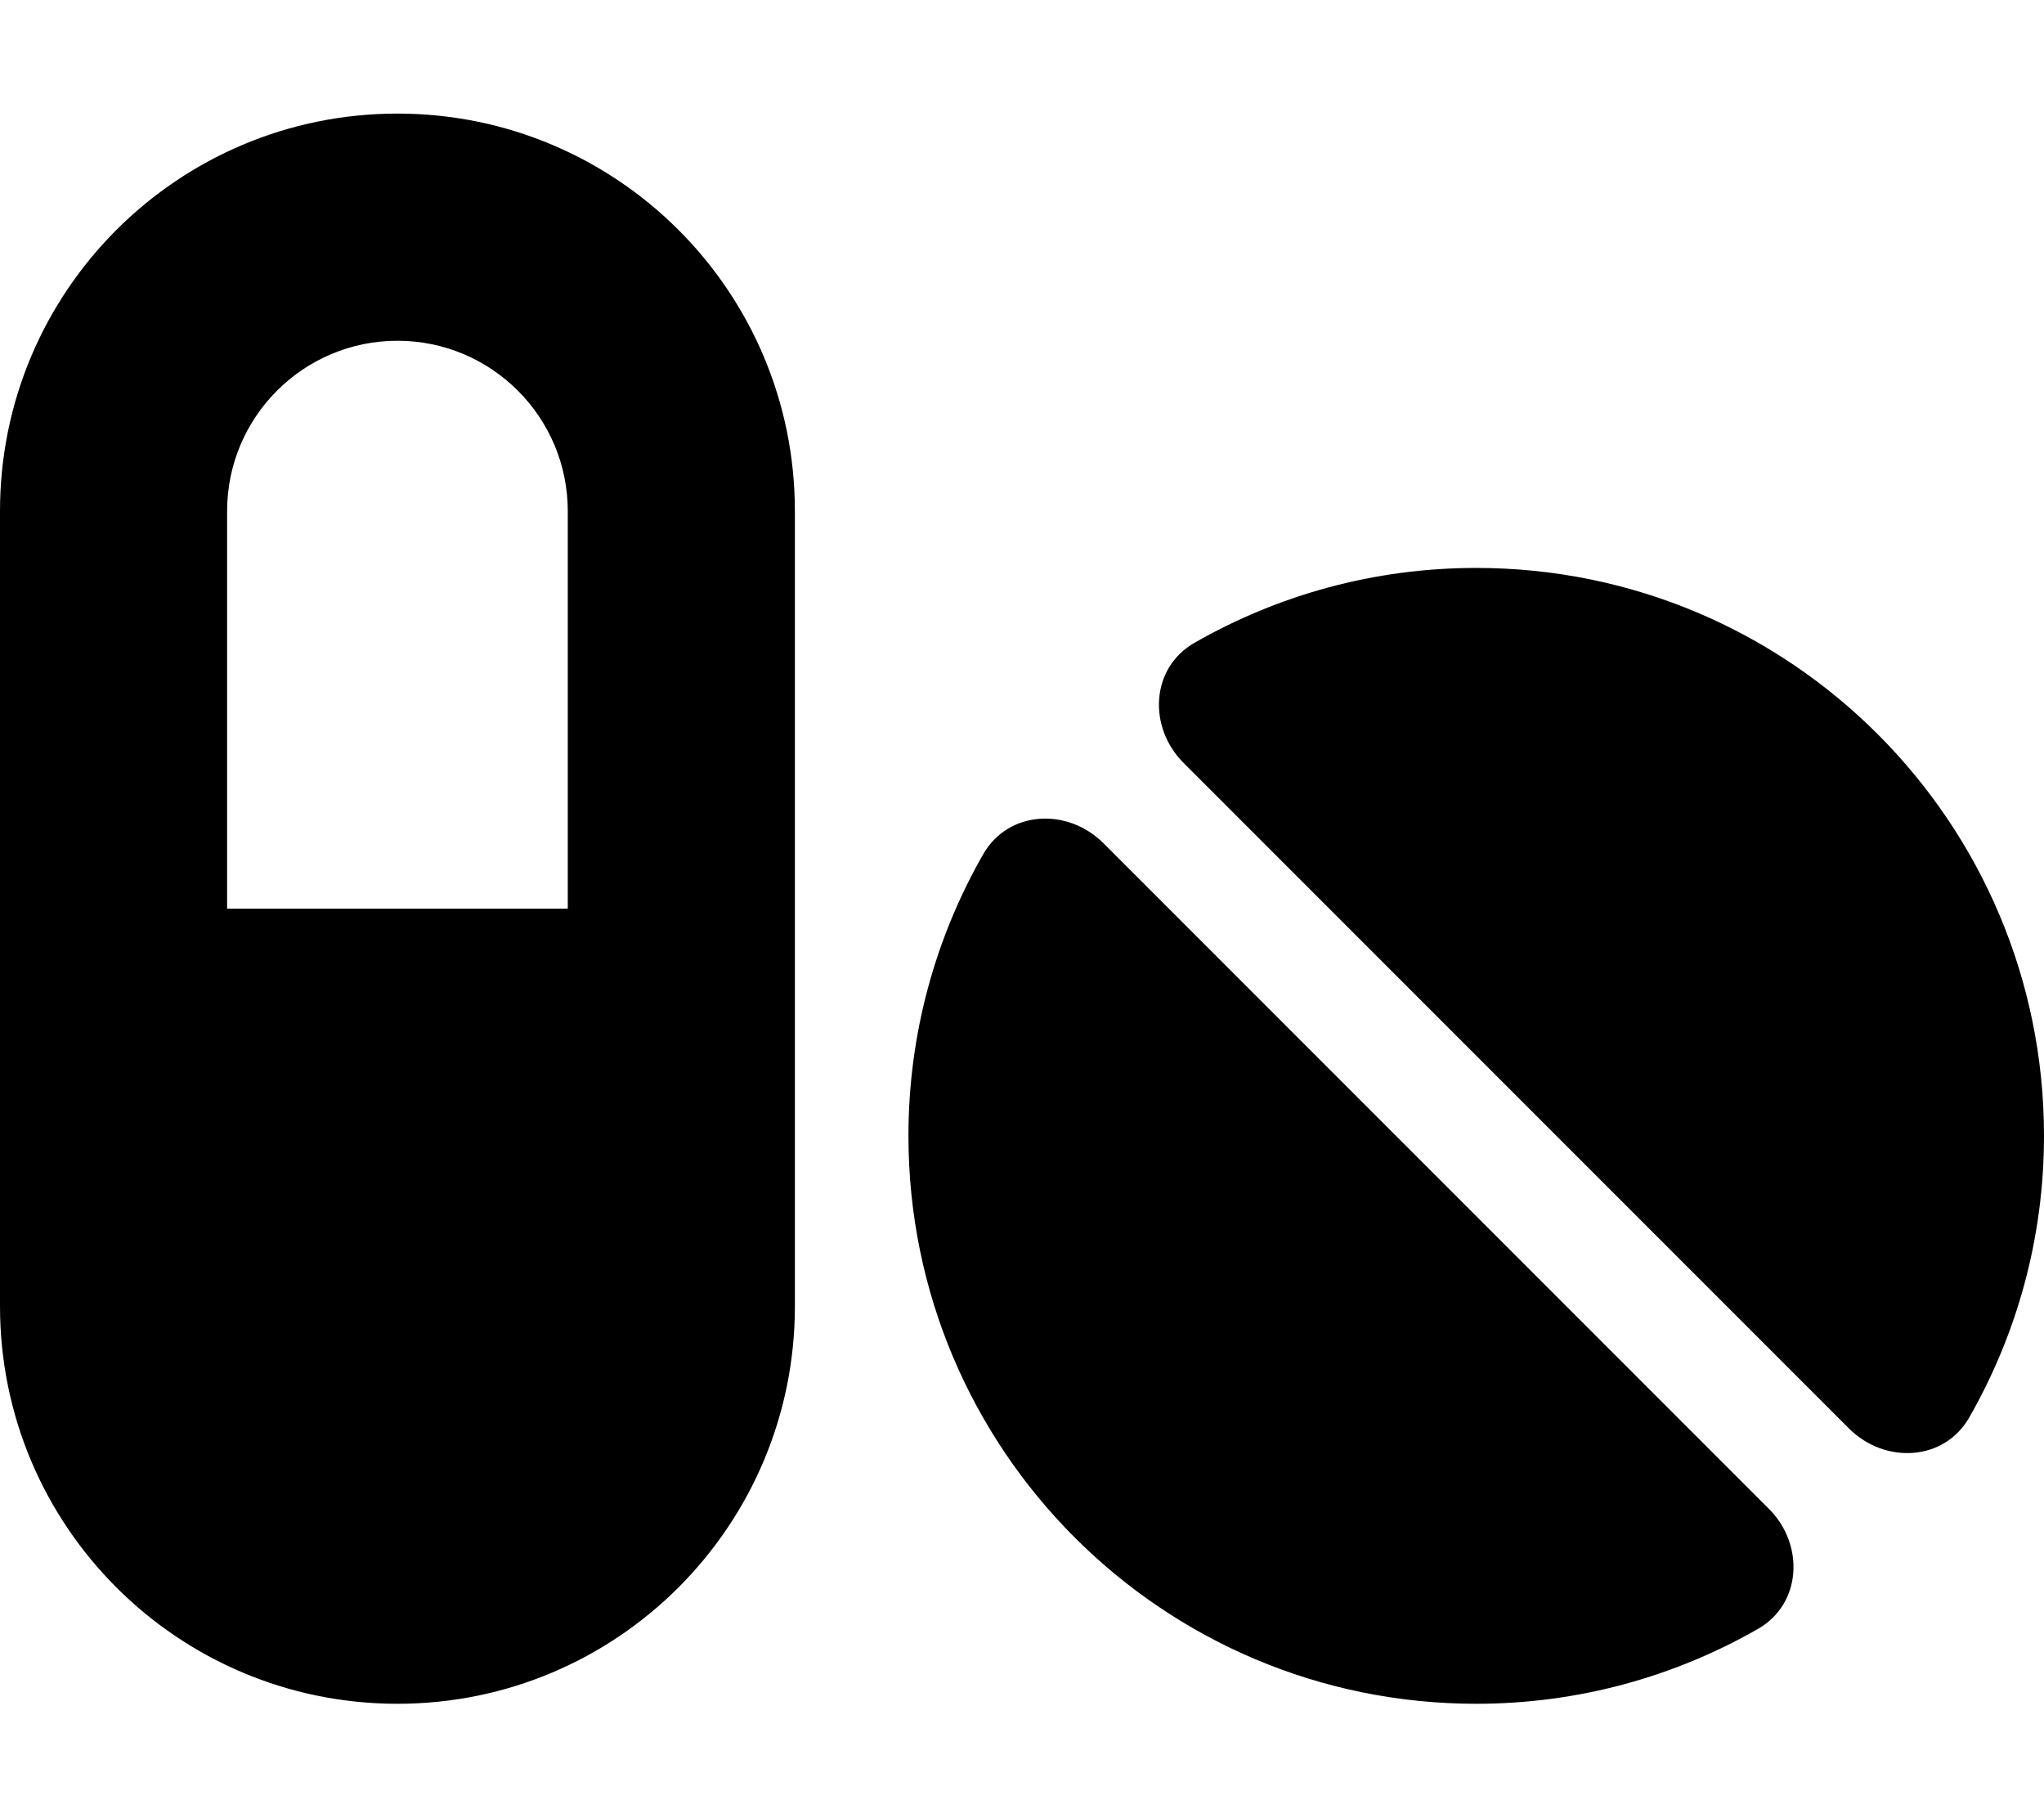
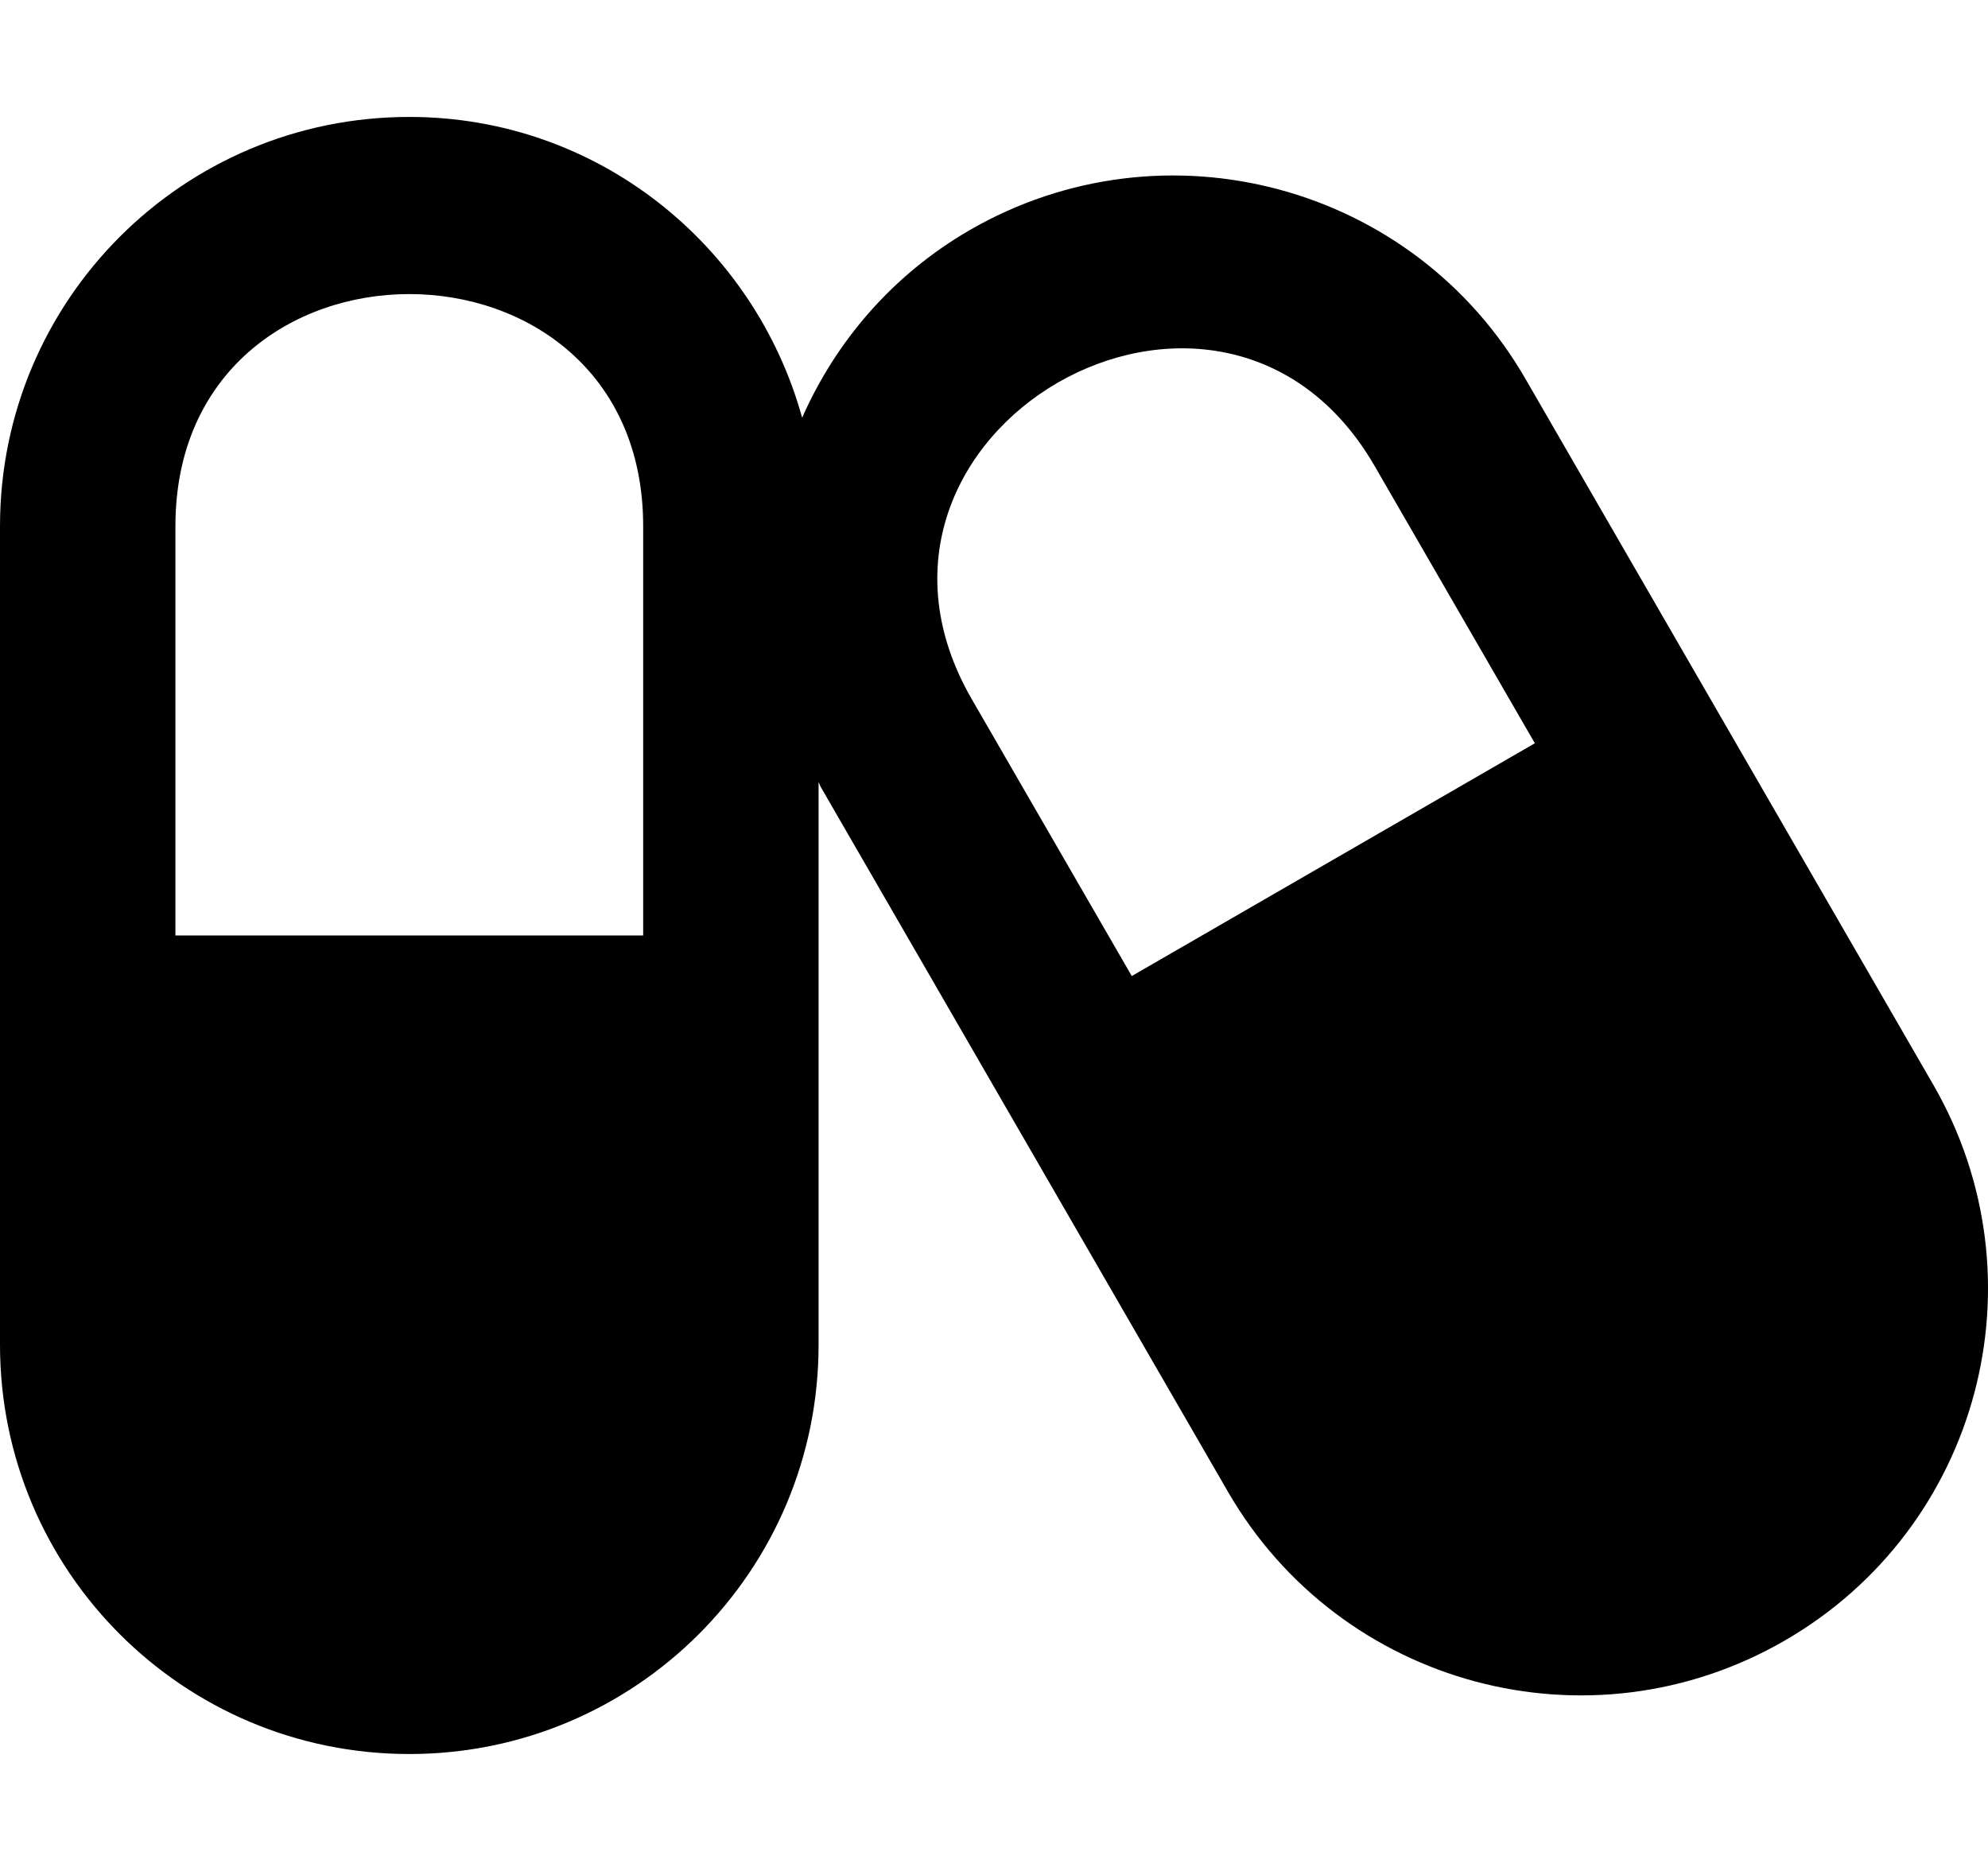
- <svg xmlns="http://www.w3.org/2000/svg" viewBox="0 0 576 512">
-   <path d="M112 96c-26.5 0-48 21.5-48 48V256h96V144c0-26.5-21.5-48-48-48zM0 144C0 82.1 50.1 32 112 32s112 50.1 112 112V368c0 61.9-50.1 112-112 112S0 429.9 0 368V144zM554.9 399.4c-7.1 12.3-23.7 13.1-33.8 3.1L333.5 214.9c-10-10-9.3-26.7 3.1-33.8C360 167.7 387.1 160 416 160c88.4 0 160 71.6 160 160c0 28.9-7.7 56-21.1 79.4zm-59.5 59.5C472 472.3 444.9 480 416 480c-88.4 0-160-71.6-160-160c0-28.9 7.7-56 21.1-79.4c7.1-12.3 23.7-13.1 33.8-3.1L498.5 425.1c10 10 9.3 26.7-3.1 33.8z" />
+ <svg xmlns="http://www.w3.org/2000/svg" viewBox="0 0 544 512">
+   <path d="M529 296.8l-111.5-193C386.8 50.4 318.6 32.2 265.3 63c-21.2 12.3-36.6 30.5-45.8 51.3C206.4 67 163.5 32 112 32 50.1 32 0 82.1 0 144v224c0 61.9 50.1 112 112 112s112-50.1 112-112V214c.2.4.3.8.5 1.2l111.5 193c30.8 53.3 98.9 71.6 152.3 40.8s71.5-98.9 40.7-152.2zM176 256H48V144c0-84.7 128-84.7 128 0v112zm89.9-64.7c-42.1-73 68.2-136.7 110.3-63.7l43.8 75.8-110.3 63.7-43.8-75.8z" />
</svg>
